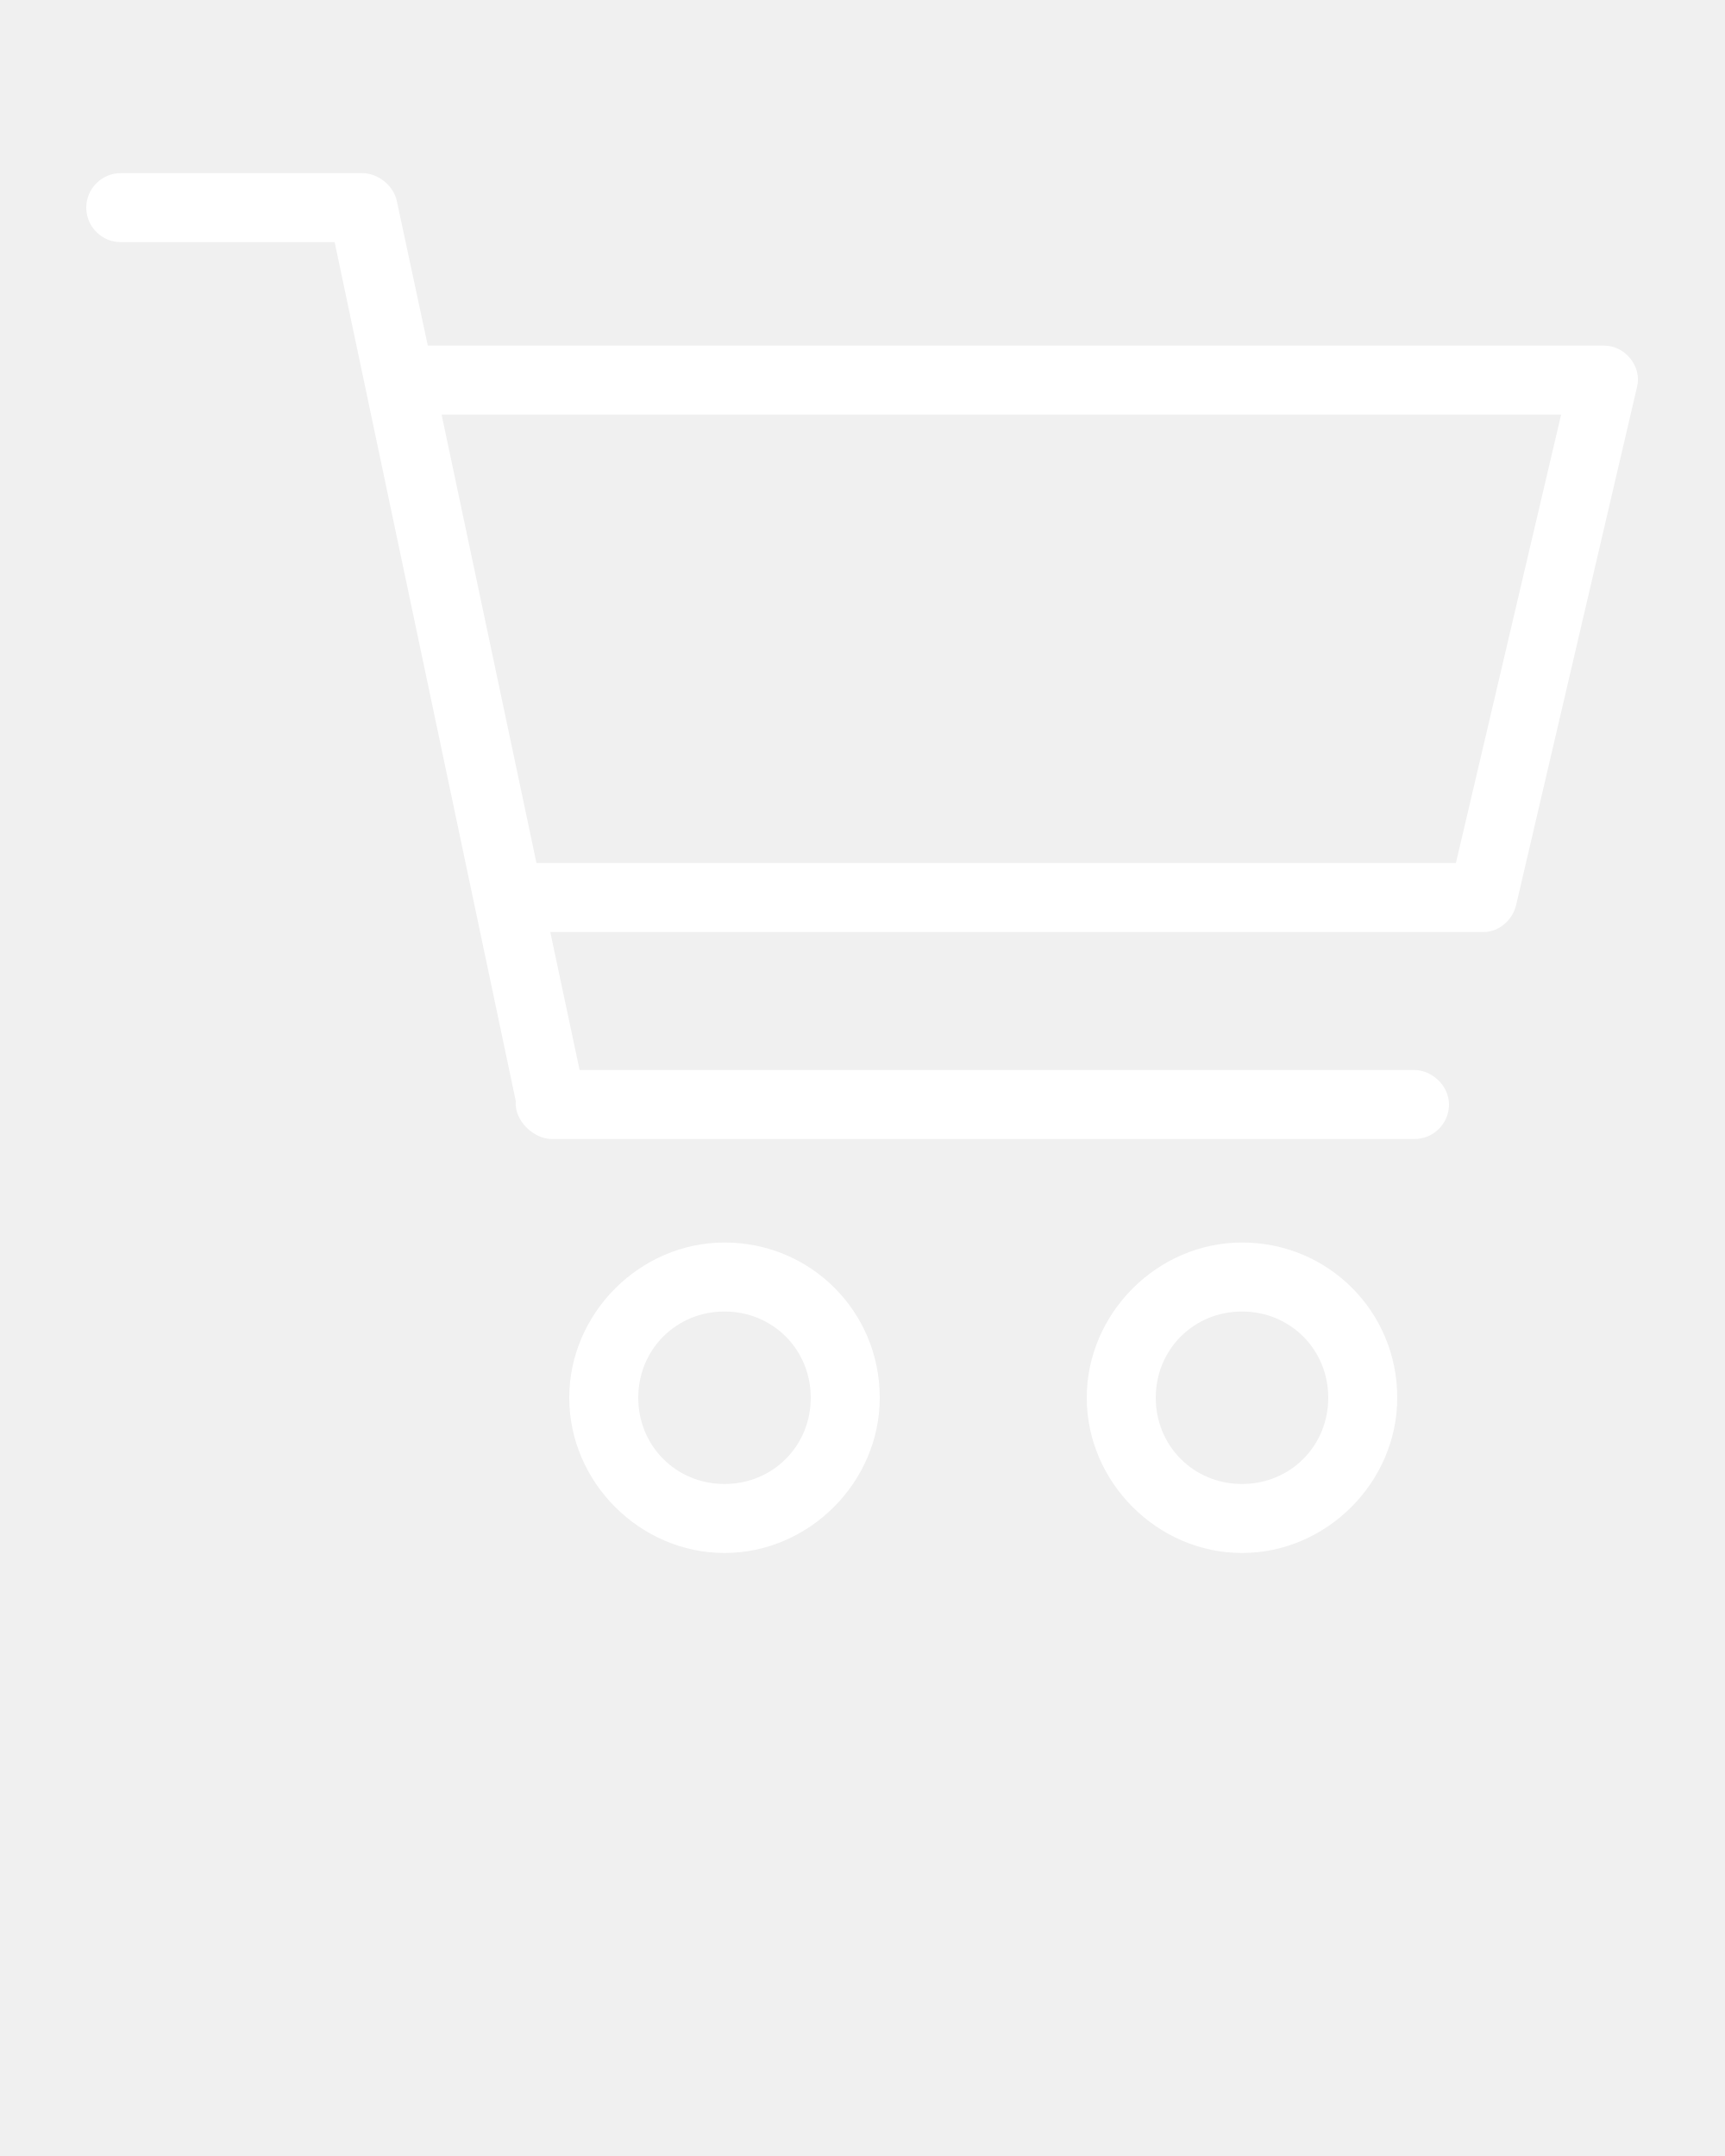
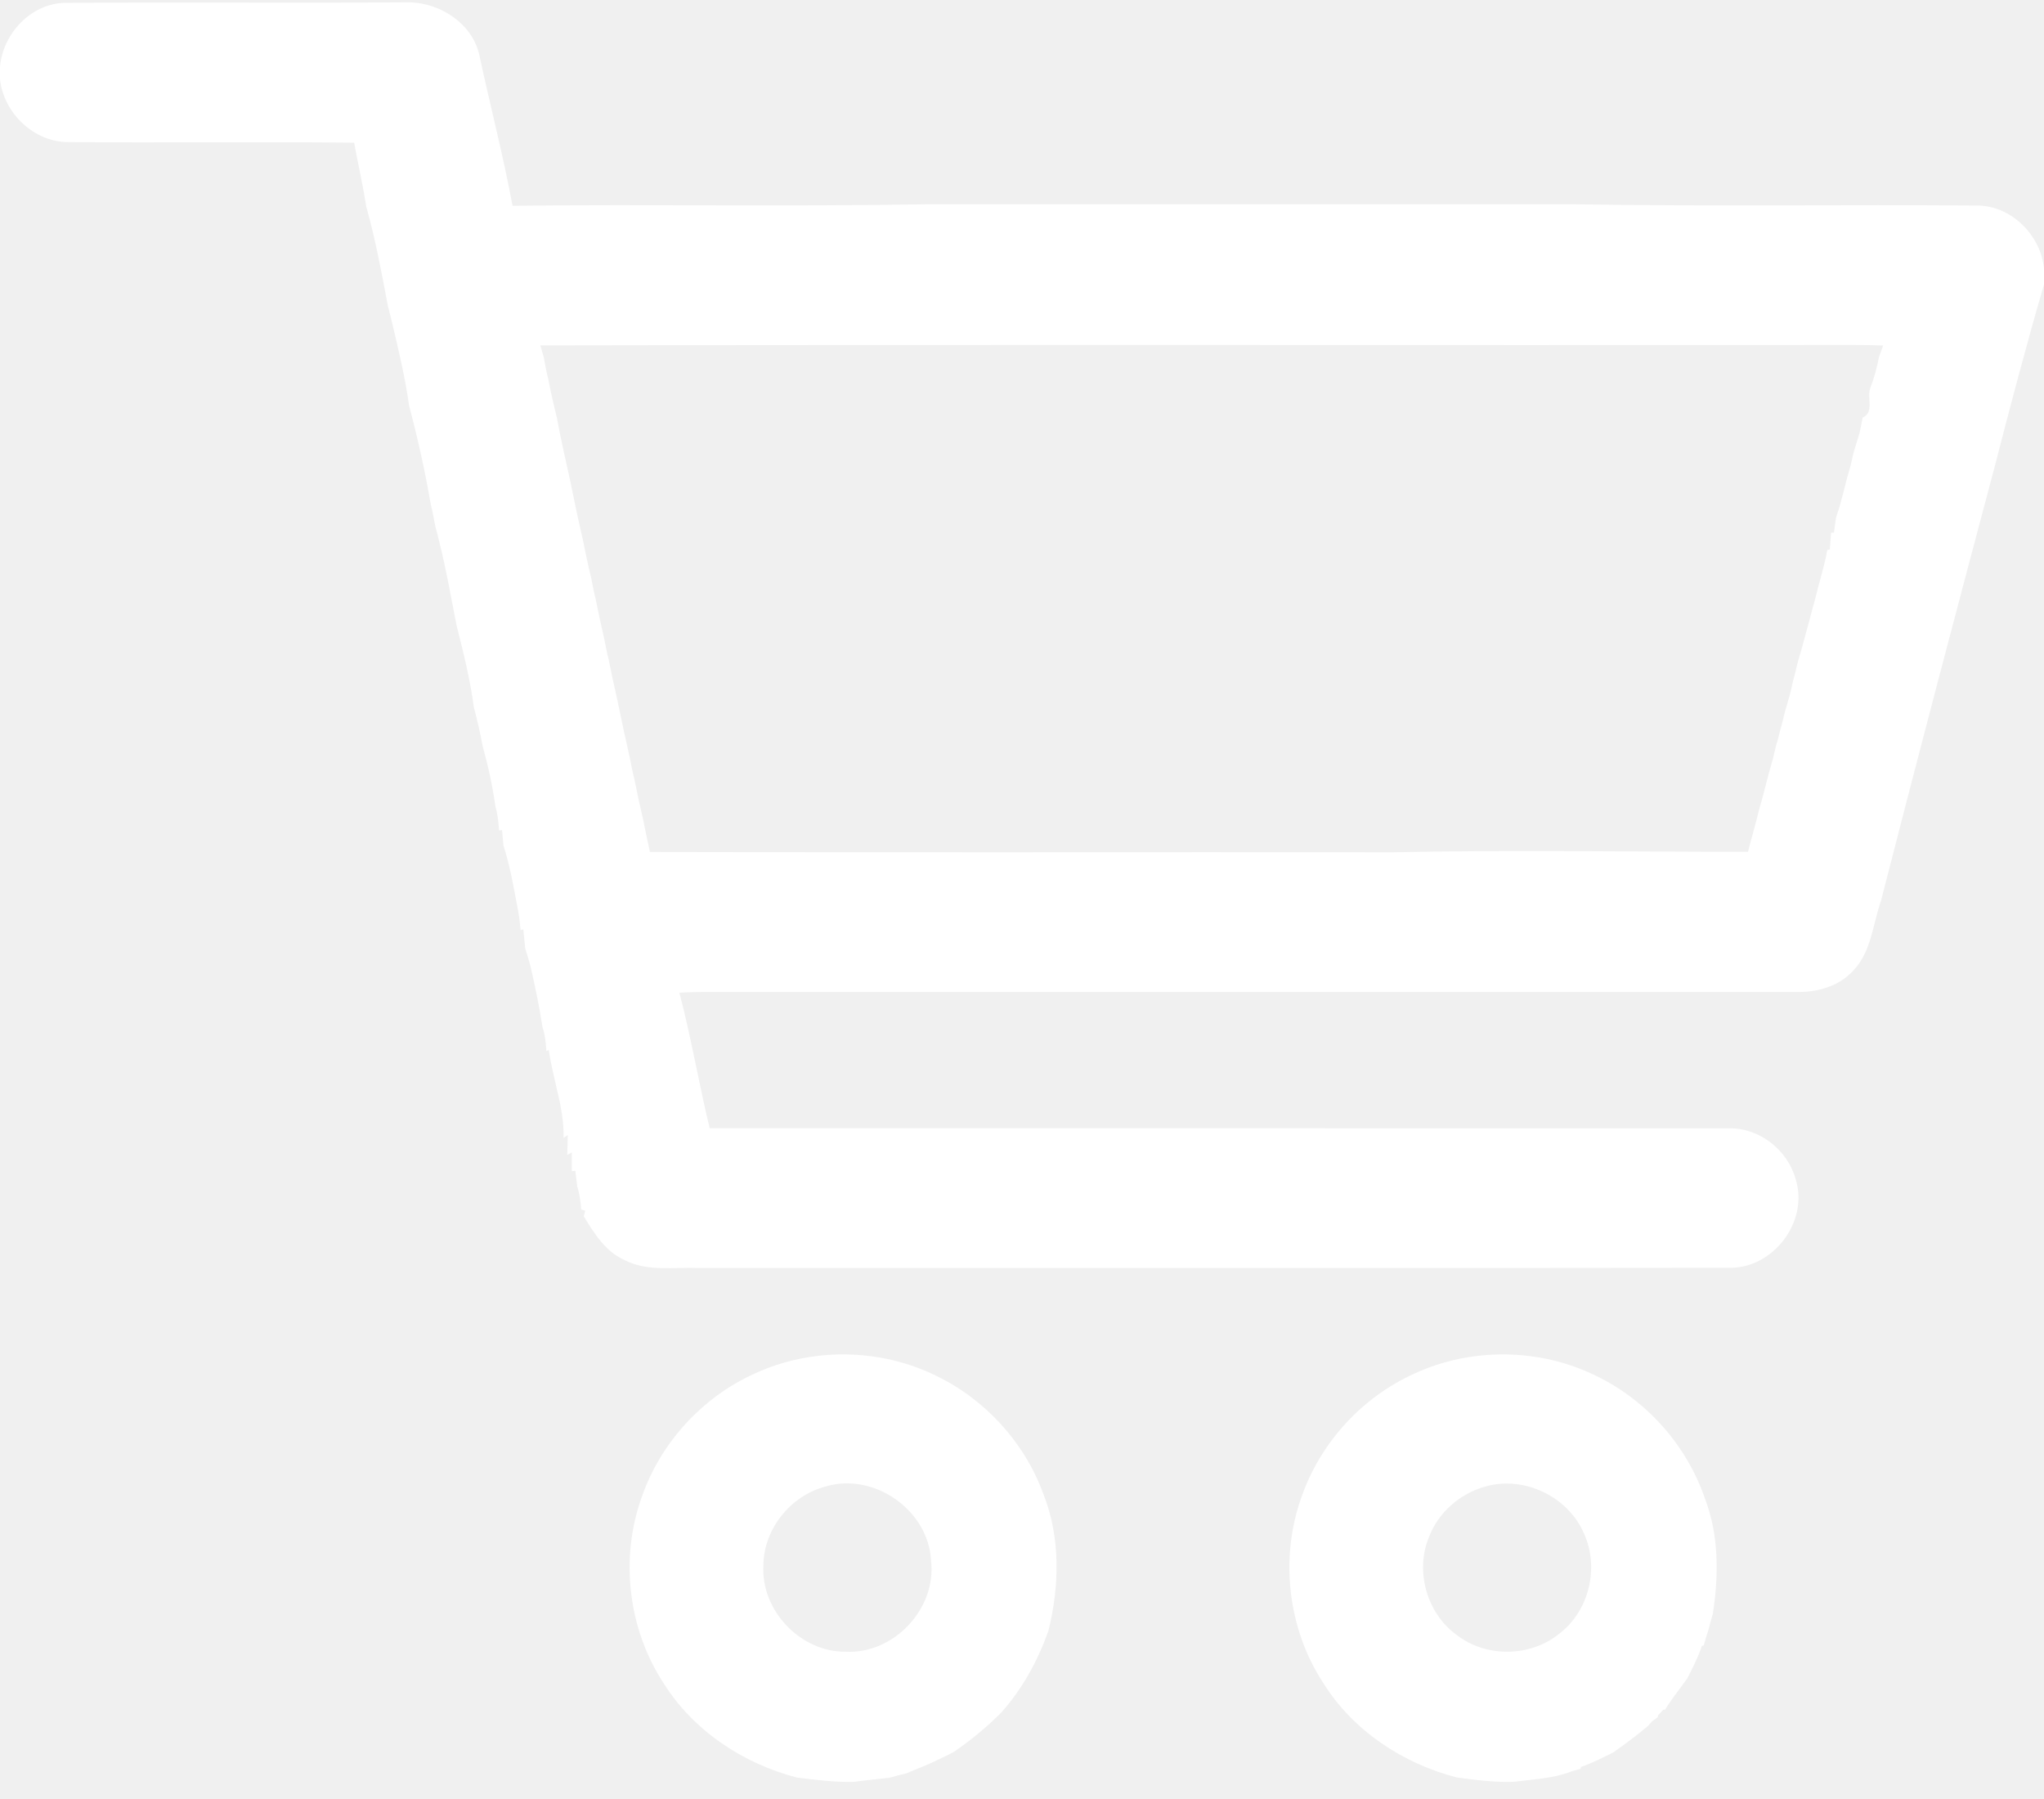
- <svg xmlns="http://www.w3.org/2000/svg" version="1.1" id="Layer_1" x="0px" y="0px" viewBox="0 0 100 125" style="enable-background:new 0 0 100 125;" xml:space="preserve">
-   <style type="text/css">
- 	.st0{fill:#FFFFFF;}
- </style>
-   <g transform="translate(0,-952.3622)">
-     <path class="st0" d="M7,962.4c-1.1,0-2,0.9-2,2s0.9,2,2,2h12.4l10.5,49.8c-0.1,1.1,1,2.2,2.1,2.2h50c1.1,0,2-0.9,2-2s-1-2-2-2H33.6   l-1.7-8H86c0.9,0,1.7-0.7,1.9-1.6l7-30c0.3-1.2-0.7-2.4-1.9-2.4H24.8L23,964c-0.2-0.9-1.1-1.6-2-1.6H7z M25.6,976.4h64.9l-6.1,26   H31.1L25.6,976.4z M42,1024.4c-4.9,0-9,4.1-9,9s4.1,9,9,9s9-4.1,9-9C51,1028.4,47,1024.4,42,1024.4z M72,1024.4c-4.9,0-9,4.1-9,9   s4.1,9,9,9s9-4.1,9-9C81,1028.4,77,1024.4,72,1024.4z M42,1028.4c2.8,0,5,2.2,5,5s-2.2,5-5,5s-5-2.2-5-5S39.2,1028.4,42,1028.4z    M72,1028.4c2.8,0,5,2.2,5,5s-2.2,5-5,5s-5-2.2-5-5S69.2,1028.4,72,1028.4z" />
+ <svg xmlns="http://www.w3.org/2000/svg" width="474pt" height="417pt" viewBox="0 0 474 417" version="1.1">
+   <g id="#ffffffff">
+     <path fill="#ffffff" opacity="1.00" d=" M 0.00 15.50 C 0.65 7.84 7.13 0.84 15.02 0.66 C 41.74 0.48 68.47 0.72 95.19 0.54 C 102.35 0.81 109.59 5.57 111.17 12.83 C 113.67 24.47 116.68 36.00 118.86 47.71 C 150.90 47.34 182.96 47.93 215.00 47.36 C 264.99 47.36 314.98 47.36 364.98 47.36 C 396.31 47.90 427.66 47.41 458.99 47.66 C 466.75 47.98 473.32 54.72 474.00 62.37 L 474.00 65.94 C 469.93 79.91 466.22 94.00 462.59 108.10 C 453.67 141.65 444.80 175.21 436.20 208.85 C 434.31 214.24 433.99 220.51 429.92 224.88 C 426.72 228.54 421.72 230.05 416.98 230.00 C 335.32 230.02 253.65 230.00 171.99 230.01 C 167.18 230.02 162.36 229.90 157.55 230.17 C 160.28 240.55 162.04 251.15 164.57 261.58 C 243.39 261.63 322.22 261.58 401.04 261.61 C 408.04 261.52 414.57 266.67 416.40 273.38 C 419.53 283.15 411.24 294.14 401.02 293.95 C 321.34 294.07 241.65 293.97 161.97 294.00 C 156.29 293.77 150.18 294.90 144.91 292.20 C 140.42 290.24 137.79 285.99 135.36 281.98 L 135.72 280.72 C 135.48 280.64 135.02 280.50 134.79 280.43 C 134.65 278.59 134.38 276.77 133.85 275.01 C 133.70 273.82 133.55 272.64 133.42 271.46 L 132.60 271.56 C 132.59 270.11 132.59 268.67 132.59 267.23 L 131.55 267.78 C 131.59 266.24 131.62 264.71 131.66 263.18 L 130.69 263.82 C 130.78 259.80 129.95 255.87 129.01 251.99 C 128.36 249.16 127.68 246.33 127.25 243.46 L 126.70 243.71 C 126.60 241.81 126.39 239.92 125.80 238.11 C 125.06 233.38 124.09 228.68 123.02 224.01 C 122.63 222.63 122.25 221.25 121.79 219.89 C 121.64 218.43 121.49 216.97 121.36 215.51 L 120.72 215.63 C 120.55 213.76 120.33 211.89 119.94 210.05 C 119.06 205.33 118.21 200.58 116.74 196.00 C 116.67 195.12 116.51 193.35 116.43 192.46 C 116.25 192.49 115.90 192.54 115.72 192.56 C 115.61 190.69 115.43 188.82 114.89 187.02 C 114.23 182.29 113.21 177.62 111.93 173.02 C 111.37 169.97 110.67 166.94 109.88 163.95 C 109.03 157.57 107.48 151.31 105.89 145.08 C 104.63 138.74 103.55 132.36 101.98 126.09 C 101.64 124.72 101.32 123.36 100.95 122.01 C 100.62 120.35 100.33 118.70 99.92 117.07 C 98.58 109.32 96.88 101.63 94.86 94.03 C 93.98 87.64 92.46 81.35 90.99 75.07 C 90.65 73.72 90.34 72.38 89.97 71.04 C 88.51 63.31 87.08 55.55 84.95 47.96 C 84.16 42.97 83.04 38.05 82.12 33.08 C 60.05 32.85 37.97 33.13 15.90 32.95 C 7.87 32.97 0.85 26.25 0.00 18.36 L 0.00 15.50 M 125.31 80.08 C 125.56 81.02 125.83 81.96 126.11 82.89 C 126.42 84.54 126.69 86.21 127.13 87.83 C 127.71 90.86 128.39 93.87 129.14 96.86 C 130.01 101.55 131.04 106.22 132.10 110.88 C 133.07 115.55 134.01 120.23 135.11 124.88 C 135.71 127.90 136.35 130.93 137.07 133.93 C 137.41 135.57 137.71 137.23 138.12 138.86 C 138.73 141.89 139.37 144.90 140.08 147.91 C 140.41 149.55 140.70 151.21 141.13 152.83 C 141.73 155.87 142.38 158.89 143.08 161.91 C 144.03 166.58 145.03 171.24 146.09 175.89 C 146.43 177.54 146.73 179.20 147.15 180.83 C 147.74 183.85 148.39 186.87 149.11 189.87 C 149.59 192.43 150.20 194.98 150.71 197.54 C 208.16 197.69 265.61 197.55 323.06 197.61 C 350.49 197.04 377.94 197.51 405.37 197.50 C 406.15 194.28 407.13 191.11 407.89 187.89 C 409.06 183.97 409.92 179.98 411.10 176.06 C 411.29 175.27 411.67 173.70 411.86 172.91 C 412.27 171.61 412.57 170.27 412.92 168.95 C 413.31 167.65 413.59 166.31 413.93 164.99 C 414.24 163.94 414.55 162.89 414.85 161.84 C 415.22 160.55 415.49 159.22 415.80 157.92 C 416.19 156.59 416.50 155.24 416.80 153.90 C 418.35 148.67 419.68 143.37 421.13 138.11 C 421.45 136.80 421.77 135.48 422.16 134.19 C 422.73 131.97 423.38 129.77 423.74 127.51 L 424.33 127.41 C 424.42 126.11 424.52 124.82 424.62 123.53 L 425.29 123.49 C 425.43 122.30 425.60 121.12 425.78 119.94 C 427.19 116.06 427.89 111.98 429.13 108.05 C 429.31 107.26 429.67 105.69 429.85 104.91 C 430.34 103.39 430.75 101.85 431.25 100.33 C 431.47 99.16 431.71 97.99 431.96 96.82 C 434.72 95.54 432.86 92.20 433.73 89.93 C 434.62 87.64 435.25 85.26 435.72 82.85 C 436.04 81.94 436.36 81.03 436.69 80.11 C 434.45 80.02 432.21 79.98 429.98 79.99 C 328.42 80.06 226.87 79.89 125.31 80.08 Z" />
+     <path fill="#ffffff" opacity="1.00" d=" M 174.83 318.56 C 187.98 312.40 203.90 312.54 216.94 318.92 C 228.36 324.37 237.54 334.37 241.90 346.26 C 245.96 356.37 245.71 367.75 243.11 378.18 C 240.63 385.11 237.08 391.62 232.15 397.12 C 228.77 400.51 225.08 403.55 221.13 406.24 C 218.74 407.48 216.31 408.63 213.84 409.67 C 212.62 410.15 211.41 410.64 210.21 411.16 C 208.89 411.47 207.57 411.81 206.27 412.20 C 203.55 412.51 200.83 412.75 198.12 413.14 C 193.65 413.28 189.22 412.68 184.81 412.15 C 172.28 408.89 160.74 401.26 153.83 390.18 C 145.61 377.60 143.73 361.15 148.85 347.02 C 153.19 334.54 162.81 324.03 174.83 318.56 M 191.43 344.67 C 183.33 346.79 177.10 354.52 177.03 362.93 C 176.41 373.38 185.60 383.05 196.06 382.97 C 207.20 383.60 217.20 373.03 215.91 361.93 C 215.40 350.19 202.67 341.26 191.43 344.67 Z" />
+     <path fill="#ffffff" opacity="1.00" d=" M 327.88 318.54 C 341.04 312.39 356.97 312.55 370.01 318.95 C 381.81 324.60 391.17 335.12 395.39 347.51 C 398.63 356.00 398.58 365.33 397.20 374.20 C 396.80 375.51 396.45 376.83 396.11 378.16 C 395.73 379.26 395.39 380.38 395.10 381.52 L 394.67 381.61 C 393.81 384.24 392.51 386.69 391.28 389.16 C 389.55 391.57 387.68 393.88 386.12 396.41 L 385.69 396.43 C 385.40 396.75 384.81 397.40 384.52 397.73 L 384.42 398.18 C 384.09 398.42 383.43 398.88 383.10 399.12 C 382.86 399.38 382.39 399.92 382.16 400.19 C 379.59 402.35 376.90 404.36 374.16 406.29 C 371.70 407.53 369.23 408.79 366.61 409.69 L 366.56 410.11 C 365.42 410.39 364.30 410.74 363.20 411.15 C 359.29 412.44 355.16 412.59 351.11 413.13 C 346.66 413.31 342.24 412.70 337.84 412.13 C 325.29 408.89 313.73 401.25 306.83 390.17 C 298.62 377.61 296.74 361.20 301.82 347.09 C 306.16 334.56 315.81 324.01 327.88 318.54 M 344.45 344.67 C 338.54 346.30 333.43 350.76 331.32 356.54 C 328.13 364.40 330.92 374.12 337.80 379.08 C 344.59 384.39 354.99 384.25 361.64 378.75 C 368.48 373.53 370.91 363.53 367.38 355.71 C 363.78 347.06 353.47 342.07 344.45 344.67 Z" />
  </g>
</svg>
